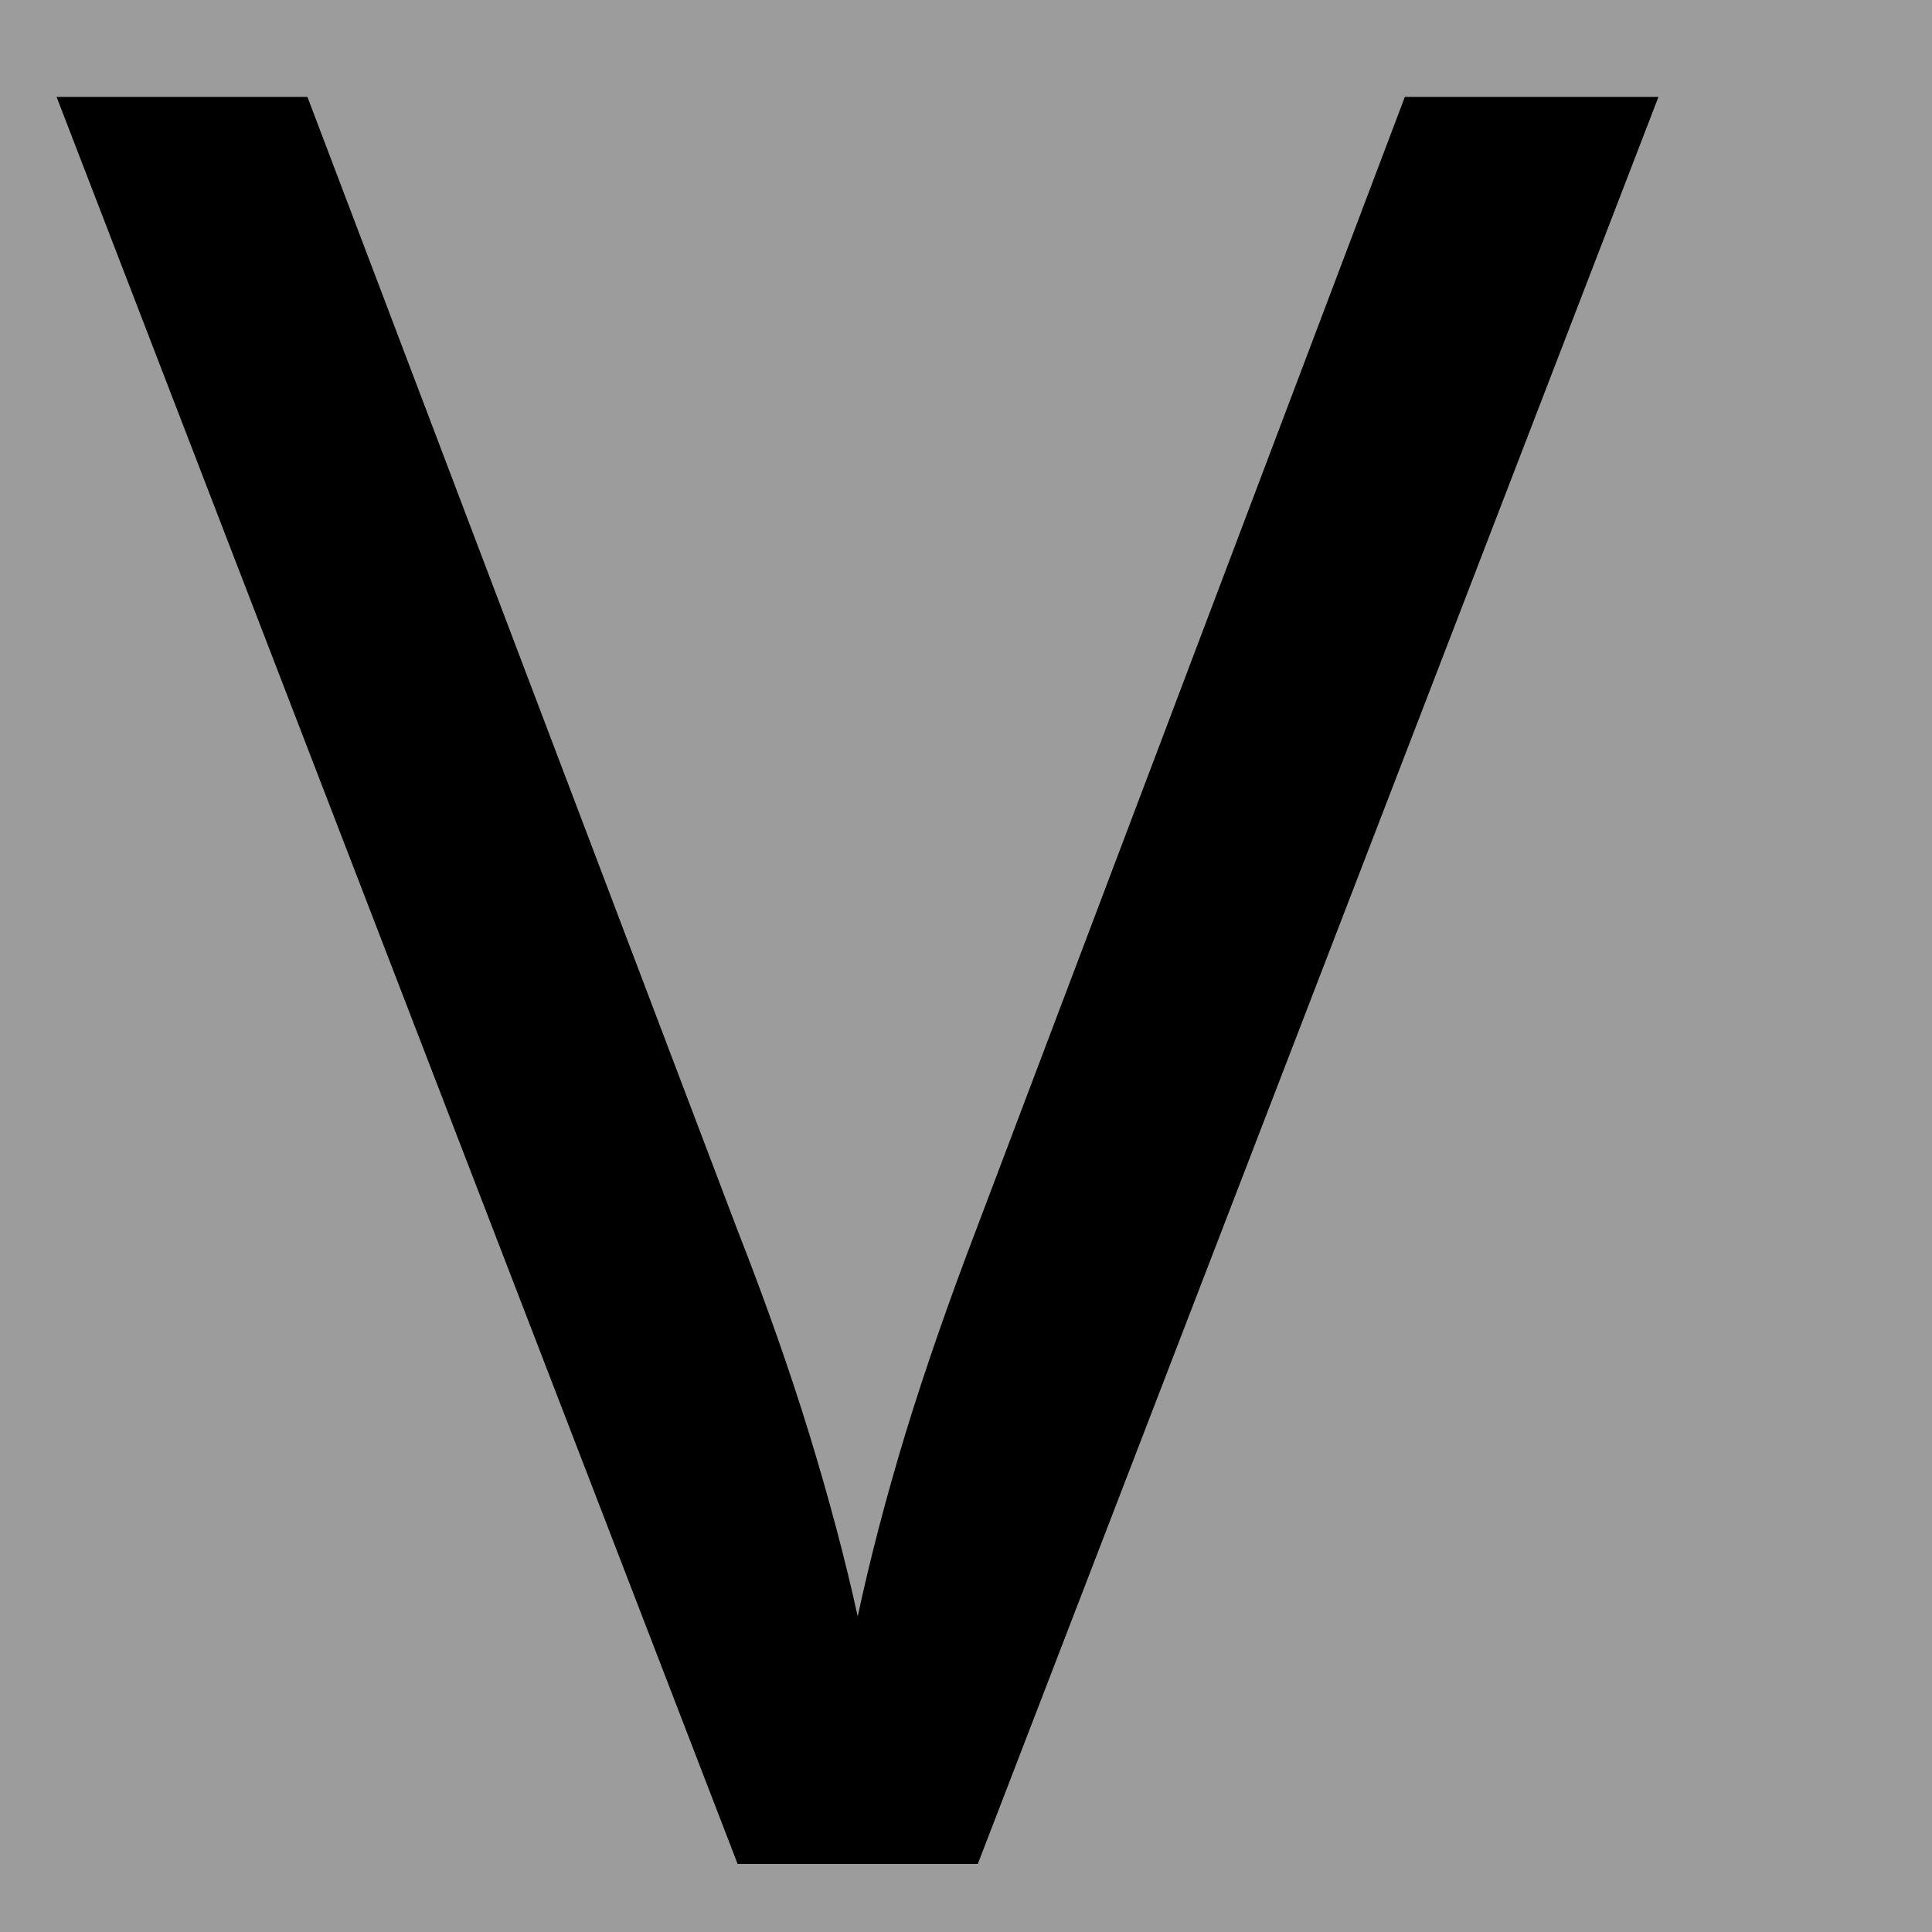
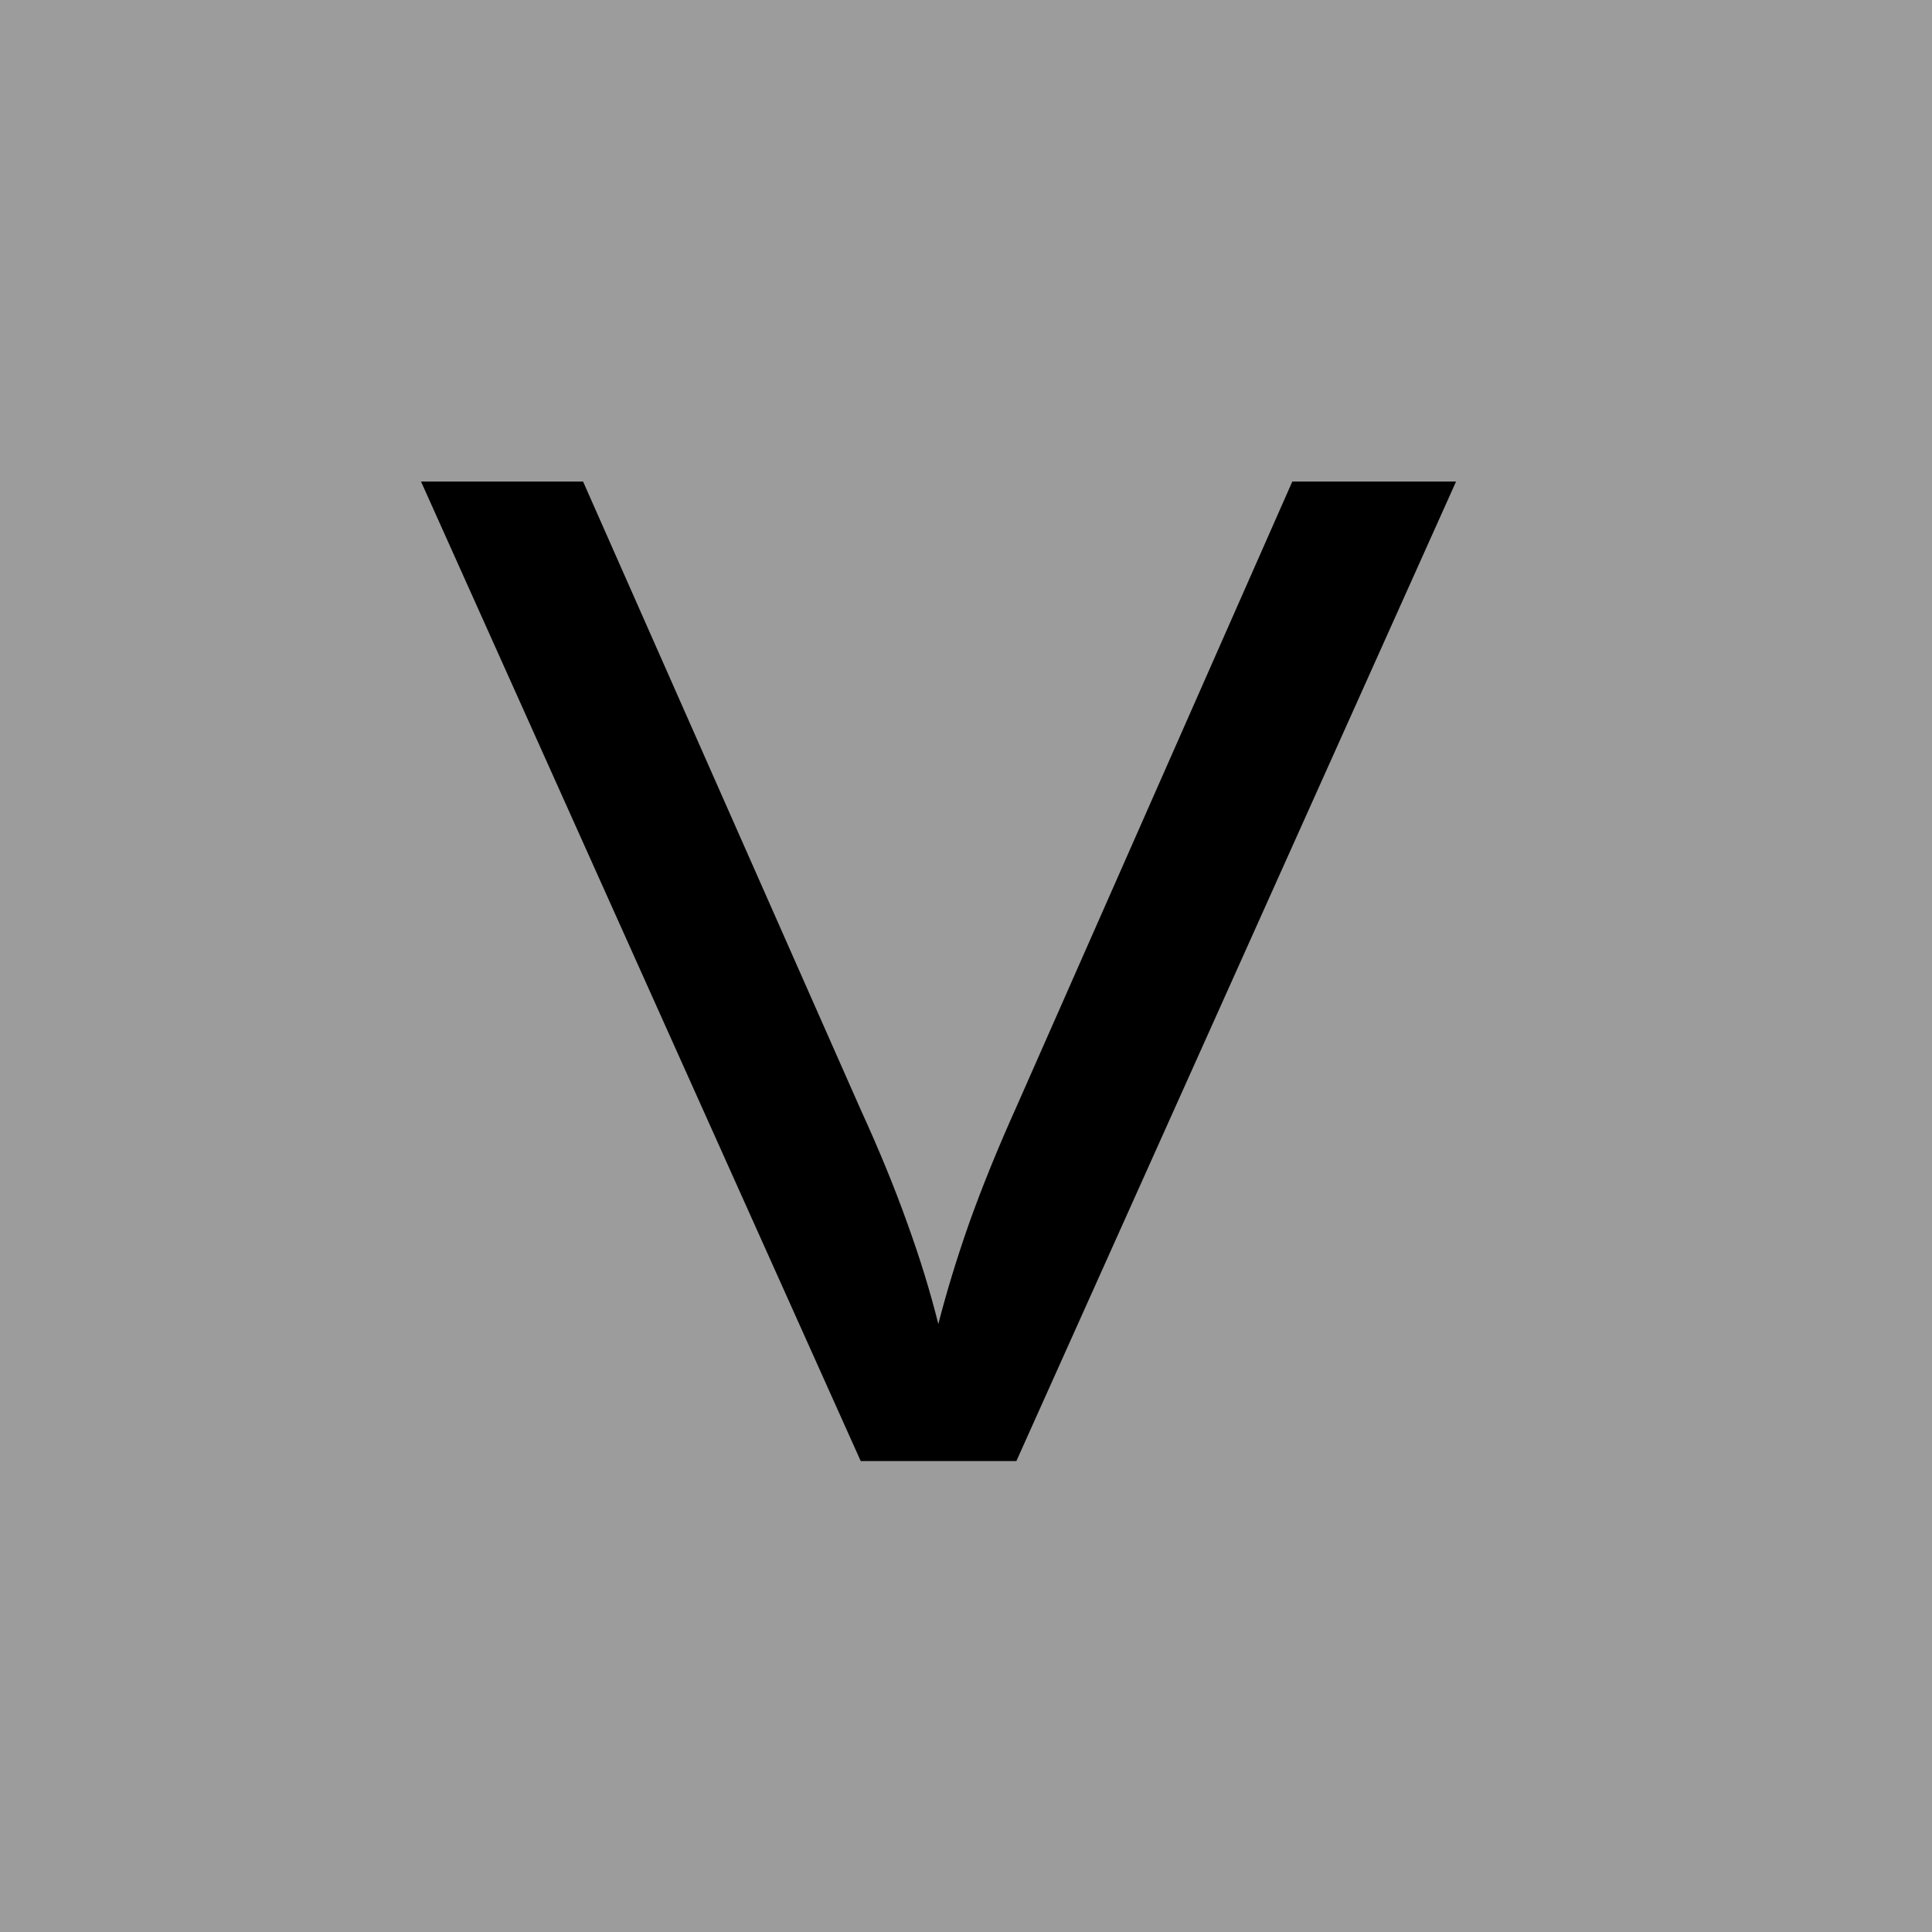
<svg xmlns="http://www.w3.org/2000/svg" width="300" height="300" viewBox="0 0 79.375 79.375" version="1.1" id="svg8">
  <defs id="defs2">
    <marker orient="auto" refY="0.0" refX="0.0" id="marker1247" style="overflow:visible">
      <path id="path1245" style="fill-rule:evenodd;stroke-width:0.625;stroke-linejoin:round;stroke:#000000;stroke-opacity:1;fill:#000000;fill-opacity:1" d="M 8.719,4.034 L -2.207,0.016 L 8.719,-4.002 C 6.973,-1.63 6.983,1.616 8.719,4.034 z " transform="scale(0.6) translate(0,0)" />
    </marker>
    <marker orient="auto" refY="0.0" refX="0.0" id="Arrow1Mstart" style="overflow:visible">
      <path id="path827" d="M 0.0,0.0 L 5.0,-5.0 L -12.5,0.0 L 5.0,5.0 L 0.0,0.0 z " style="fill-rule:evenodd;stroke:#000000;stroke-width:1pt;stroke-opacity:1;fill:#000000;fill-opacity:1" transform="scale(0.4) translate(10,0)" />
    </marker>
    <marker orient="auto" refY="0.0" refX="0.0" id="CurveOut" style="overflow:visible">
      <path id="path1008" d="M -5.413,-5.046 C -2.653,-5.046 -0.413,-2.806 -0.413,-0.046 C -0.413,2.714 -2.653,4.954 -5.413,4.954" style="fill:none;fill-rule:evenodd;stroke:#000000;stroke-width:1pt;stroke-opacity:1" transform="scale(0.6)" />
    </marker>
    <marker orient="auto" refY="0.0" refX="0.0" id="marker1131" style="overflow:visible">
      <path id="path1129" style="fill-rule:evenodd;stroke-width:0.625;stroke-linejoin:round;stroke:#000000;stroke-opacity:1;fill:#000000;fill-opacity:1" d="M 8.719,4.034 L -2.207,0.016 L 8.719,-4.002 C 6.973,-1.63 6.983,1.616 8.719,4.034 z " transform="scale(0.6) translate(0,0)" />
    </marker>
    <marker orient="auto" refY="0.0" refX="0.0" id="Arrow2Mstart" style="overflow:visible">
      <path id="path845" style="fill-rule:evenodd;stroke-width:0.625;stroke-linejoin:round;stroke:#000000;stroke-opacity:1;fill:#000000;fill-opacity:1" d="M 8.719,4.034 L -2.207,0.016 L 8.719,-4.002 C 6.973,-1.63 6.983,1.616 8.719,4.034 z " transform="scale(0.6) translate(0,0)" />
    </marker>
    <marker orient="auto" refY="0.0" refX="0.0" id="Arrow2Lstart" style="overflow:visible">
      <path id="path839" style="fill-rule:evenodd;stroke-width:0.625;stroke-linejoin:round;stroke:#000000;stroke-opacity:1;fill:#000000;fill-opacity:1" d="M 8.719,4.034 L -2.207,0.016 L 8.719,-4.002 C 6.973,-1.63 6.983,1.616 8.719,4.034 z " transform="scale(1.1) translate(1,0)" />
    </marker>
  </defs>
  <g id="layer1" transform="translate(0,-217.625)">
    <rect style="opacity:1;fill:#1a1a1a;fill-opacity:0.431;fill-rule:nonzero;stroke:none;stroke-width:2.476;stroke-linecap:round;stroke-linejoin:round;stroke-miterlimit:4;stroke-dasharray:none;stroke-dashoffset:0;stroke-opacity:1;paint-order:normal" id="rect1693" width="79.646" height="79.379" x="-0.136" y="217.623" />
-     <text xml:space="preserve" style="font-style:normal;font-variant:normal;font-weight:normal;font-stretch:normal;font-size:105.61px;line-height:1.25;font-family:sans-serif;-inkscape-font-specification:'sans-serif, Normal';font-variant-ligatures:normal;font-variant-caps:normal;font-variant-numeric:normal;font-feature-settings:normal;text-align:start;letter-spacing:0px;word-spacing:0px;writing-mode:lr-tb;text-anchor:start;fill:#000000;fill-opacity:1;stroke:none;stroke-width:0.317" x="2.24" y="305.589" id="text881" transform="scale(1.038701,0.9627412)">
-       <tspan id="tspan867" x="2.24" y="305.589" style="stroke-width:0.317">V</tspan>
+     <text xml:space="preserve" style="font-style:normal;font-variant:normal;font-weight:normal;font-stretch:normal;font-size:63.196px;line-height:1.25;font-family:sans-serif;-inkscape-font-specification:'sans-serif, Normal';font-variant-ligatures:normal;font-variant-caps:normal;font-variant-numeric:normal;font-feature-settings:normal;text-align:start;letter-spacing:0px;word-spacing:0px;writing-mode:lr-tb;text-anchor:start;fill:#000000;fill-opacity:1;stroke:none;stroke-width:0.19" x="15.424" y="311.343" id="text881" transform="scale(1.121347,0.891785)">
+       <tspan id="tspan867" x="15.424" y="311.343" style="stroke-width:0.19">V</tspan>
    </text>
  </g>
</svg>
